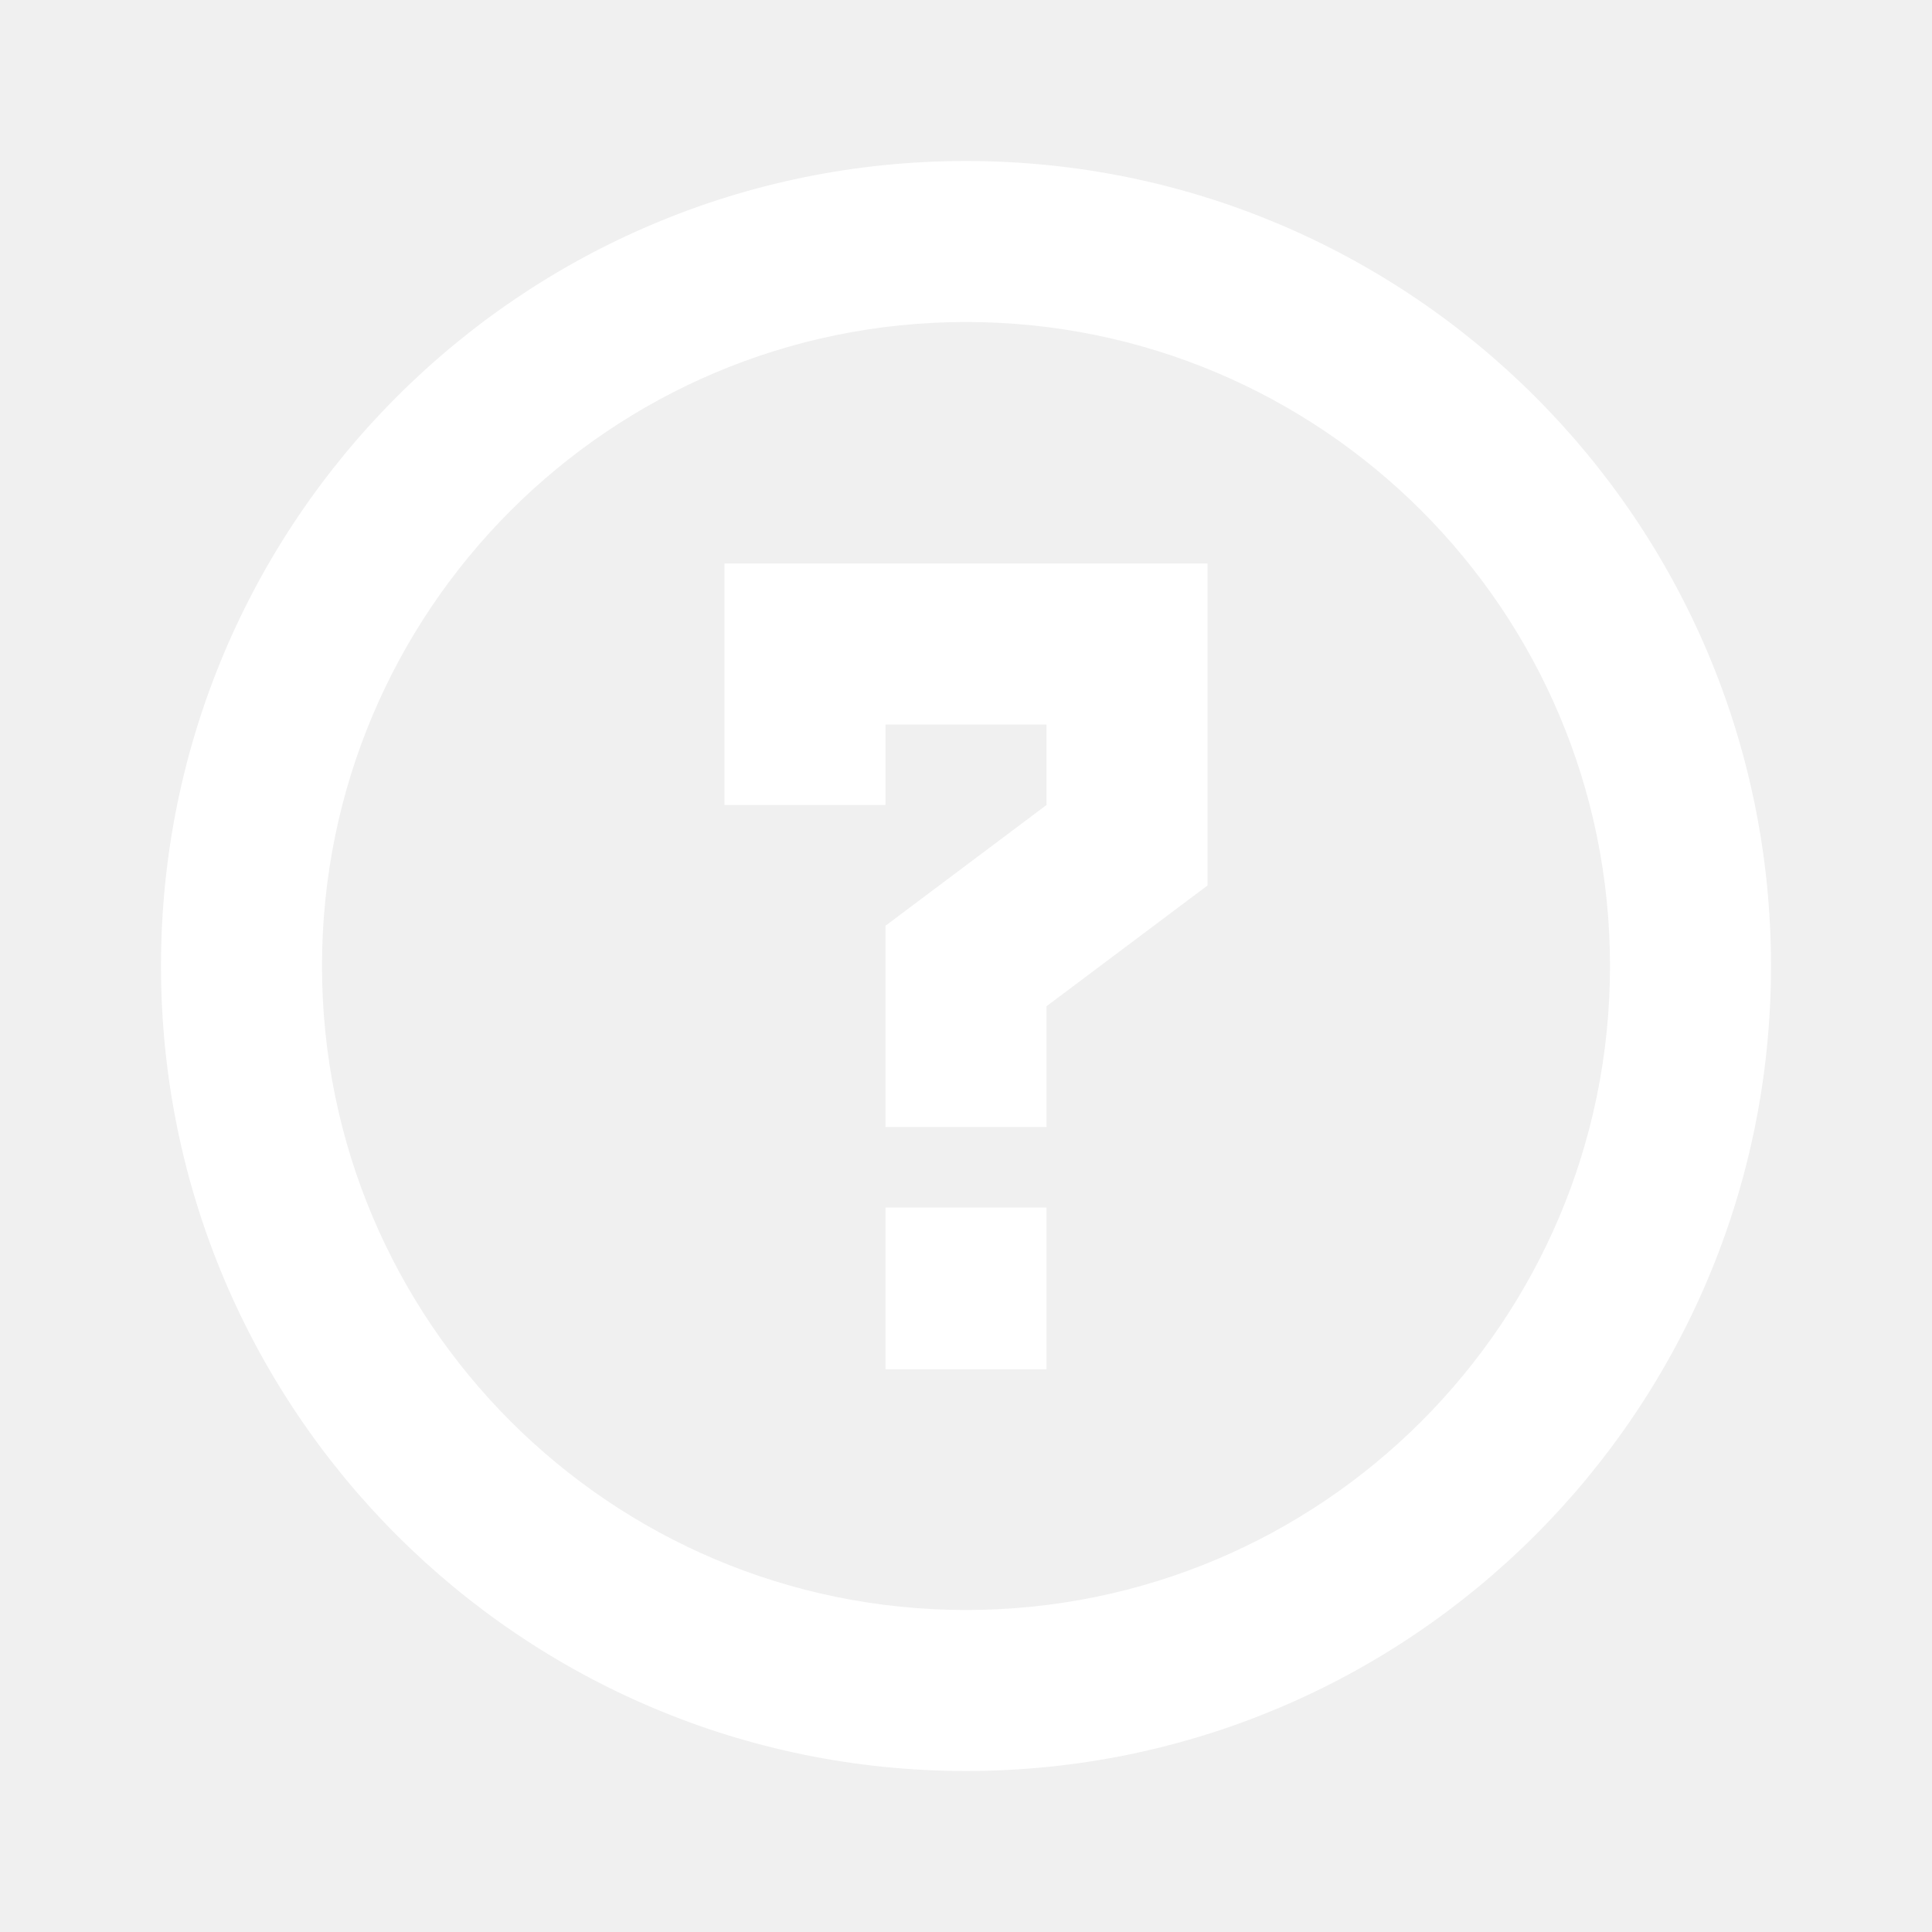
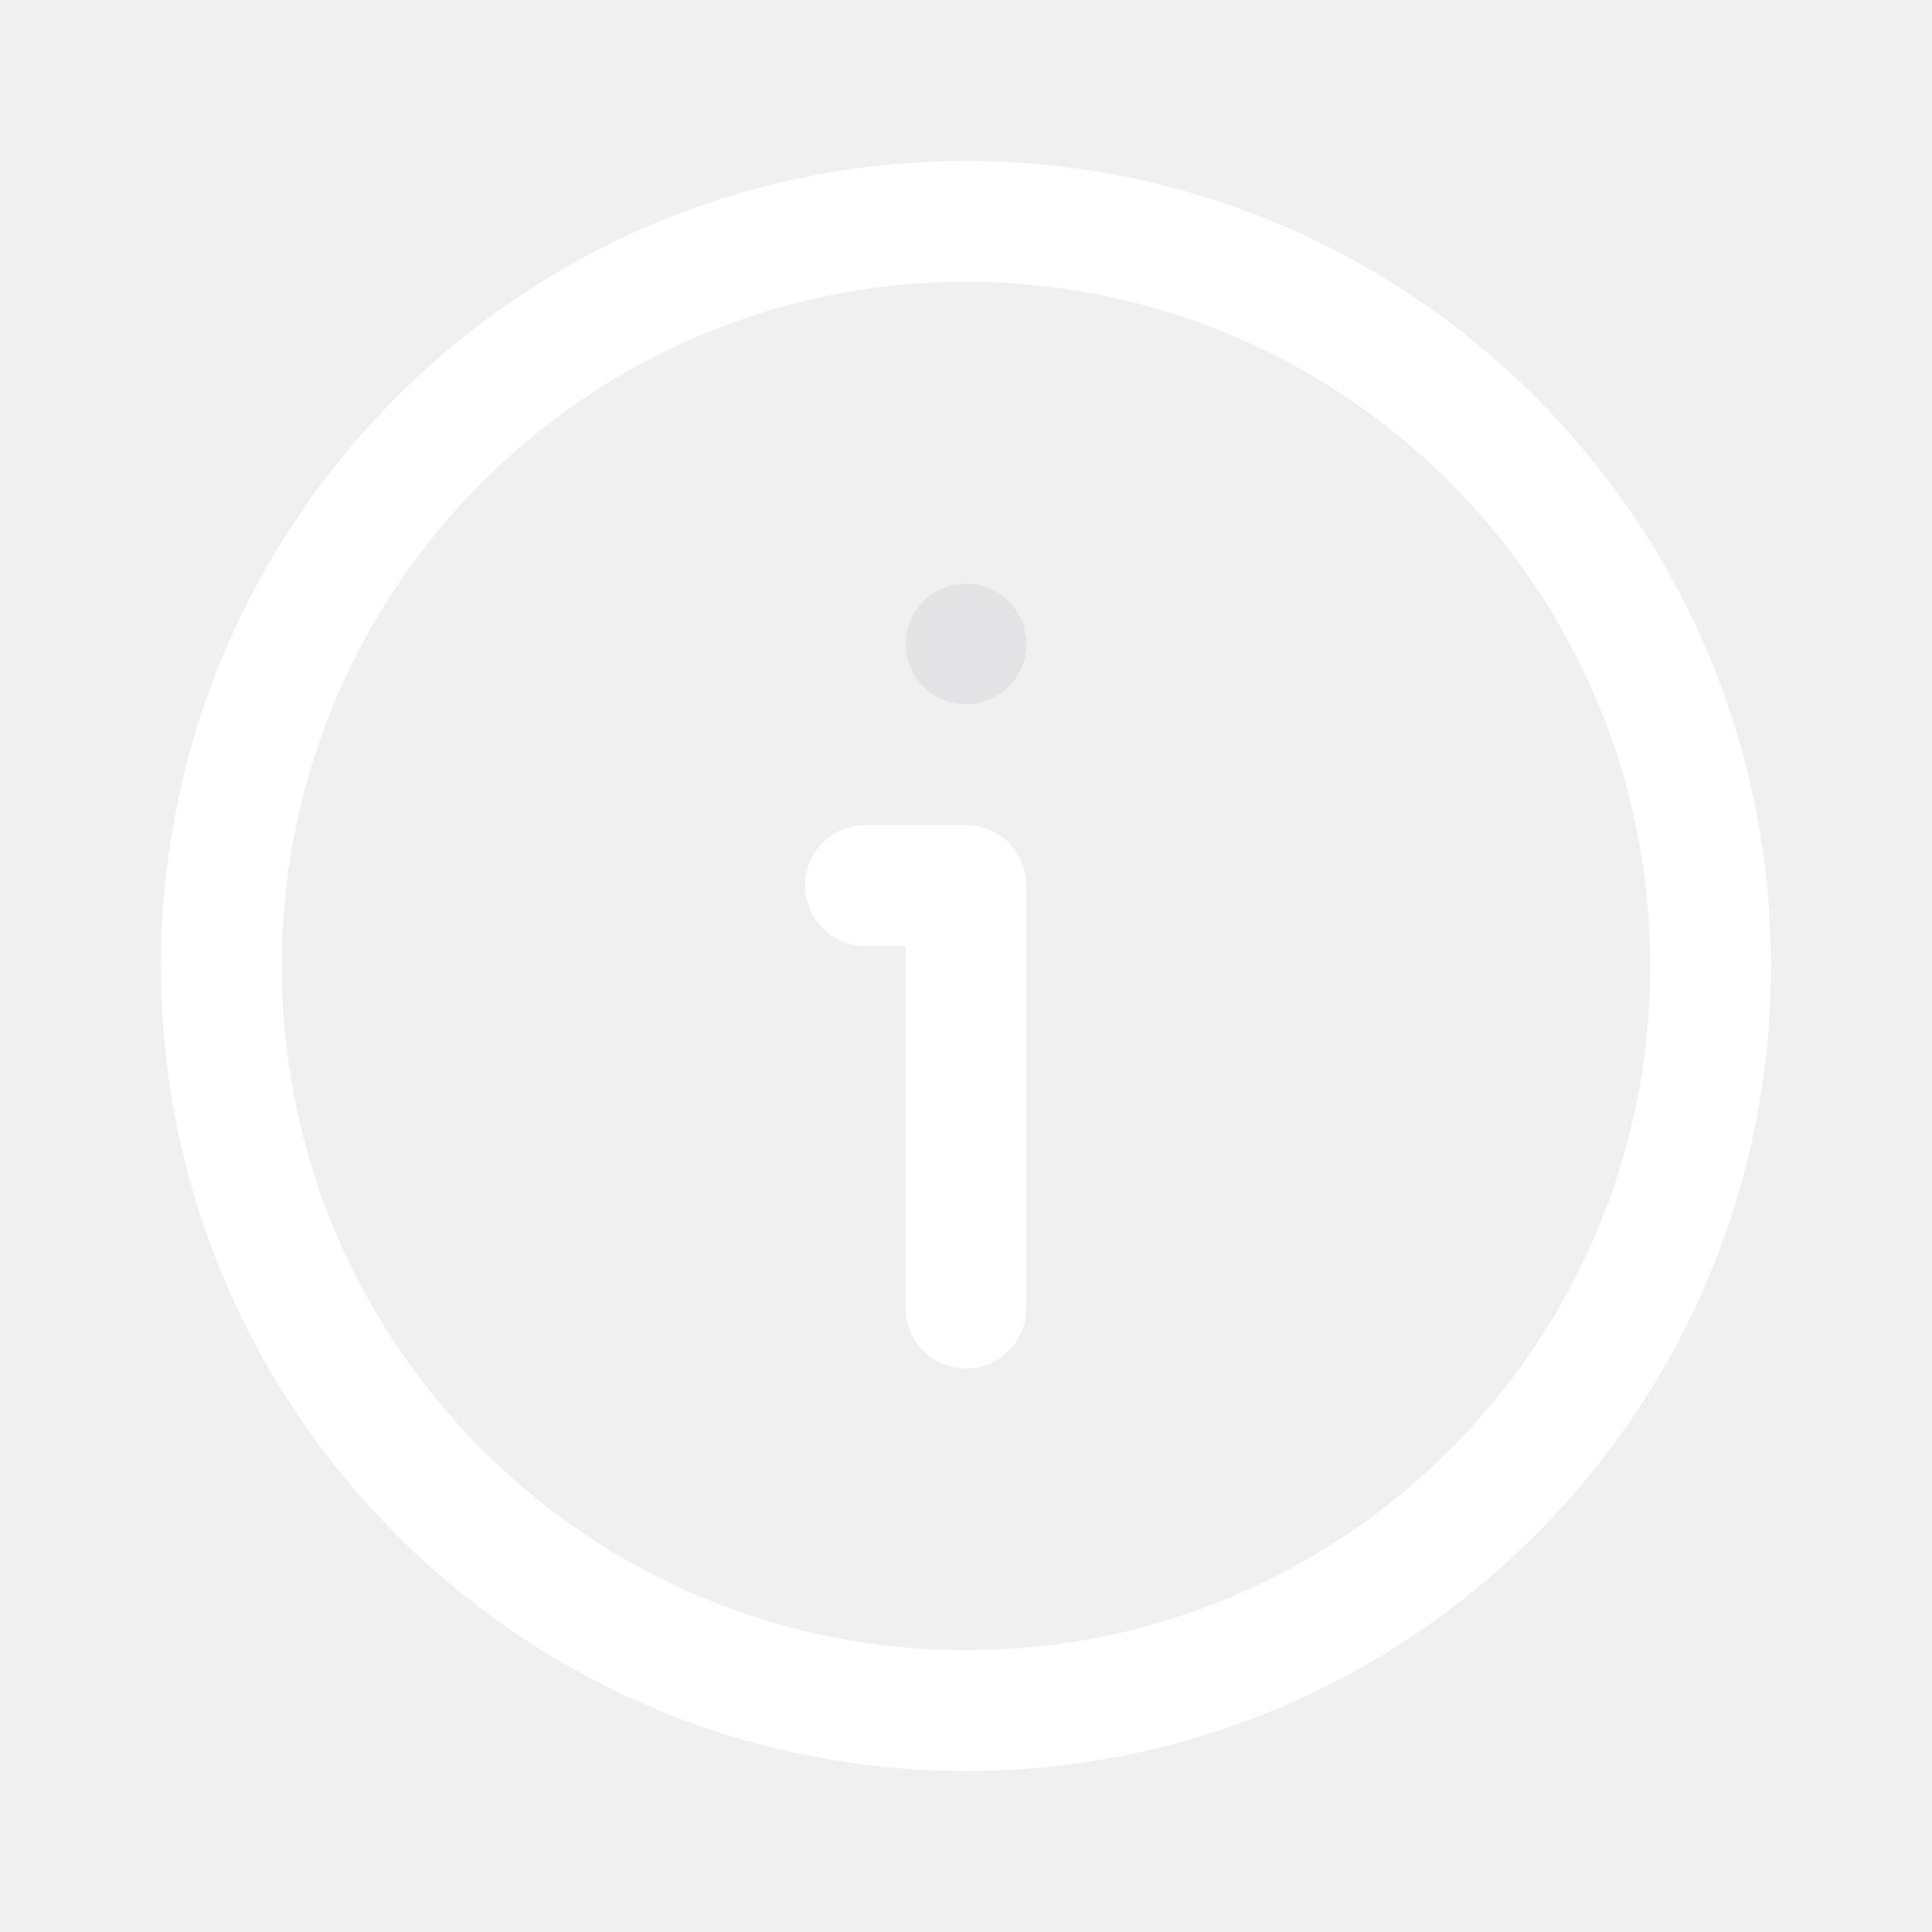
<svg xmlns="http://www.w3.org/2000/svg" preserveAspectRatio="none" overflow="visible" style="display: block;" width="24" height="24" viewBox="0 0 24 24" fill="none">
-   <g id="circle-questionmark, faq, help, questionaire">
-     <path id="vector (Stroke)" fill-rule="evenodd" clip-rule="evenodd" d="M12 4C7.582 4 4 7.582 4 12C4 16.418 7.582 20 12 20C16.418 20 20 16.418 20 12C20 7.582 16.418 4 12 4ZM2 12C2 6.477 6.477 2 12 2C17.523 2 22 6.477 22 12C22 17.523 17.523 22 12 22C6.477 22 2 17.523 2 12ZM9 7H15V11L13 12.5V14H11V11.5L13 10V9H11V10H9V7ZM13 15V17.01H11V15H13Z" fill="white" />
+   <g id="circle-info, info circle, tooltip, information">
+     <path id="vector (Stroke)" fill-rule="evenodd" clip-rule="evenodd" d="M12 3.5C7.306 3.5 3.5 7.306 3.5 12C3.5 16.694 7.306 20.5 12 20.5C16.694 20.5 20.5 16.694 20.5 12C20.5 7.306 16.694 3.5 12 3.5ZM2 12C2 6.477 6.477 2 12 2C17.523 2 22 6.477 22 12C22 17.523 17.523 22 12 22C6.477 22 2 17.523 2 12ZM10 11C10 10.586 10.336 10.25 10.75 10.25H12C12.414 10.25 12.75 10.586 12.75 11L12.75 16.25C12.75 16.664 12.414 17 12 17C11.586 17 11.25 16.664 11.25 16.25L11.25 11.75H10.75C10.336 11.75 10 11.414 10 11Z" fill="white" />
+     <path id="vector" d="M11.5 8C11.5 7.724 11.724 7.5 12 7.5C12.276 7.5 12.5 7.724 12.5 8C12.5 8.276 12.276 8.5 12 8.5C11.724 8.5 11.5 8.276 11.5 8Z" fill="#E4E4E7" />
+     <path id="vector (Stroke)_2" fill-rule="evenodd" clip-rule="evenodd" d="M12 8.75C11.586 8.75 11.25 8.414 11.25 8C11.25 7.586 11.586 7.25 12 7.25C12.414 7.25 12.75 7.586 12.75 8C12.75 8.414 12.414 8.75 12 8.75ZM12 7.5C11.724 7.5 11.5 7.724 11.5 8C11.5 8.276 11.724 8.5 12 8.5C12.276 8.5 12.5 8.276 12.5 8C12.5 7.724 12.276 7.5 12 7.5Z" fill="#E4E4E7" />
  </g>
</svg>
